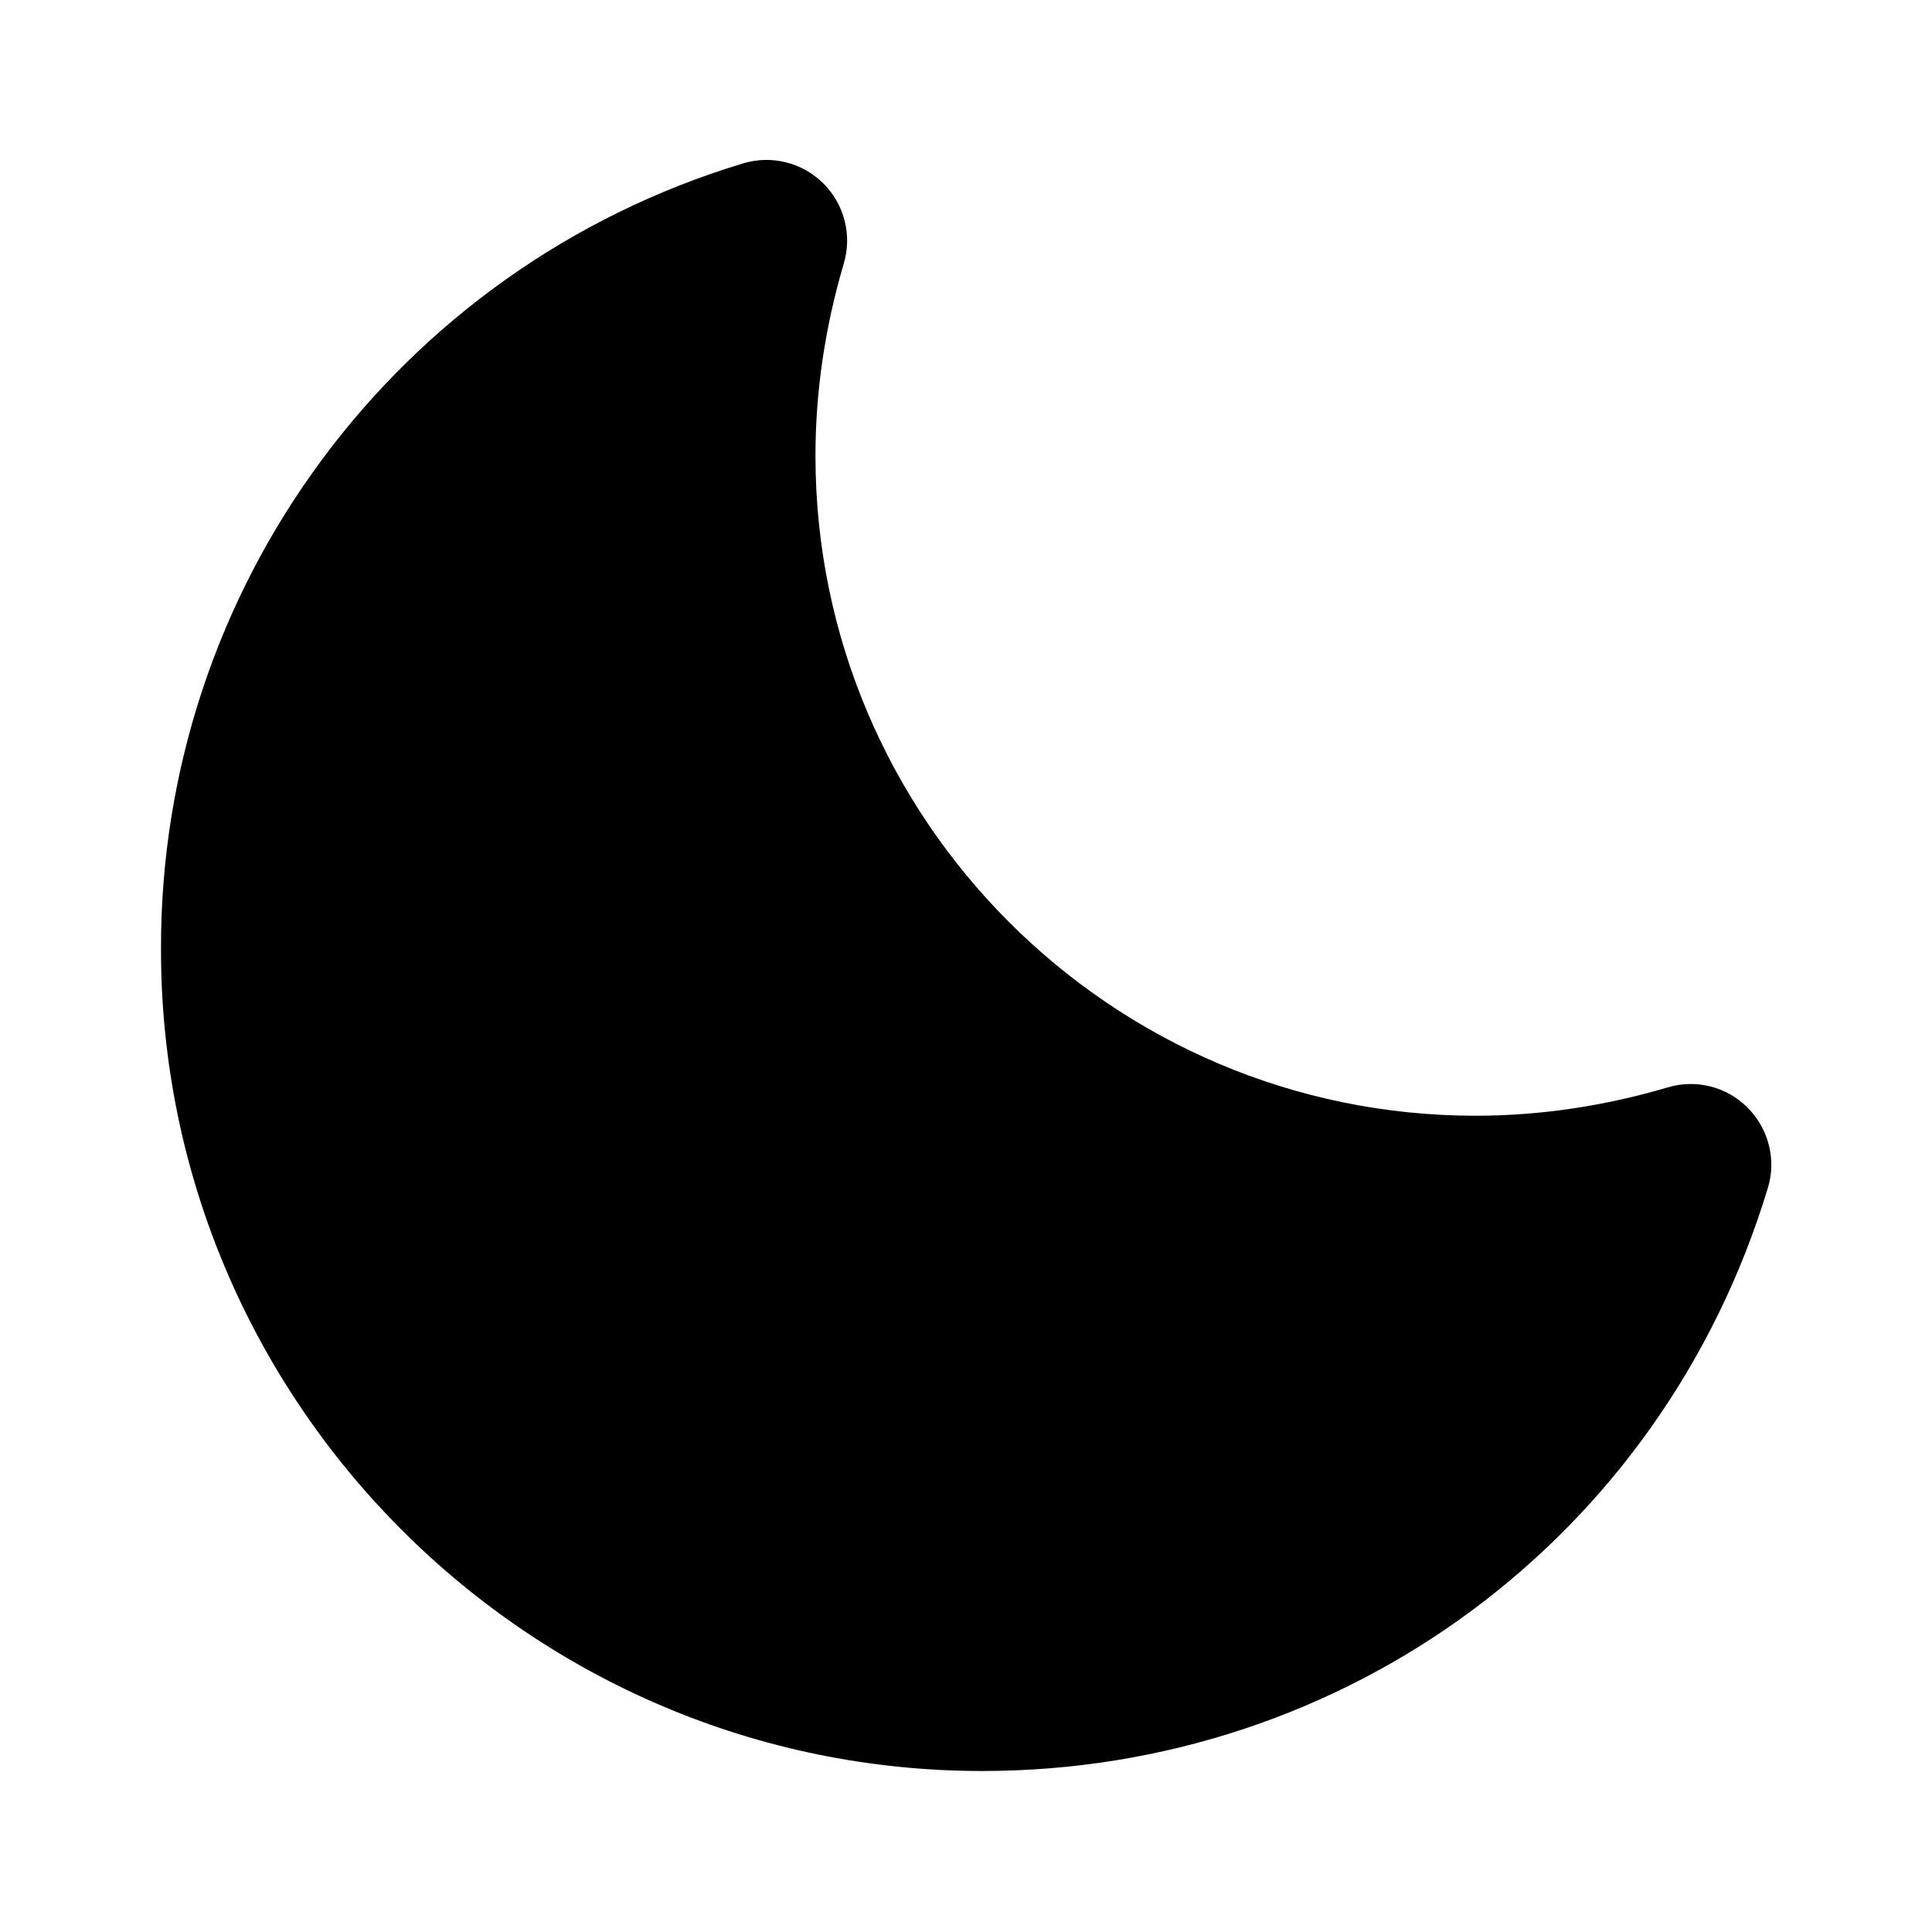
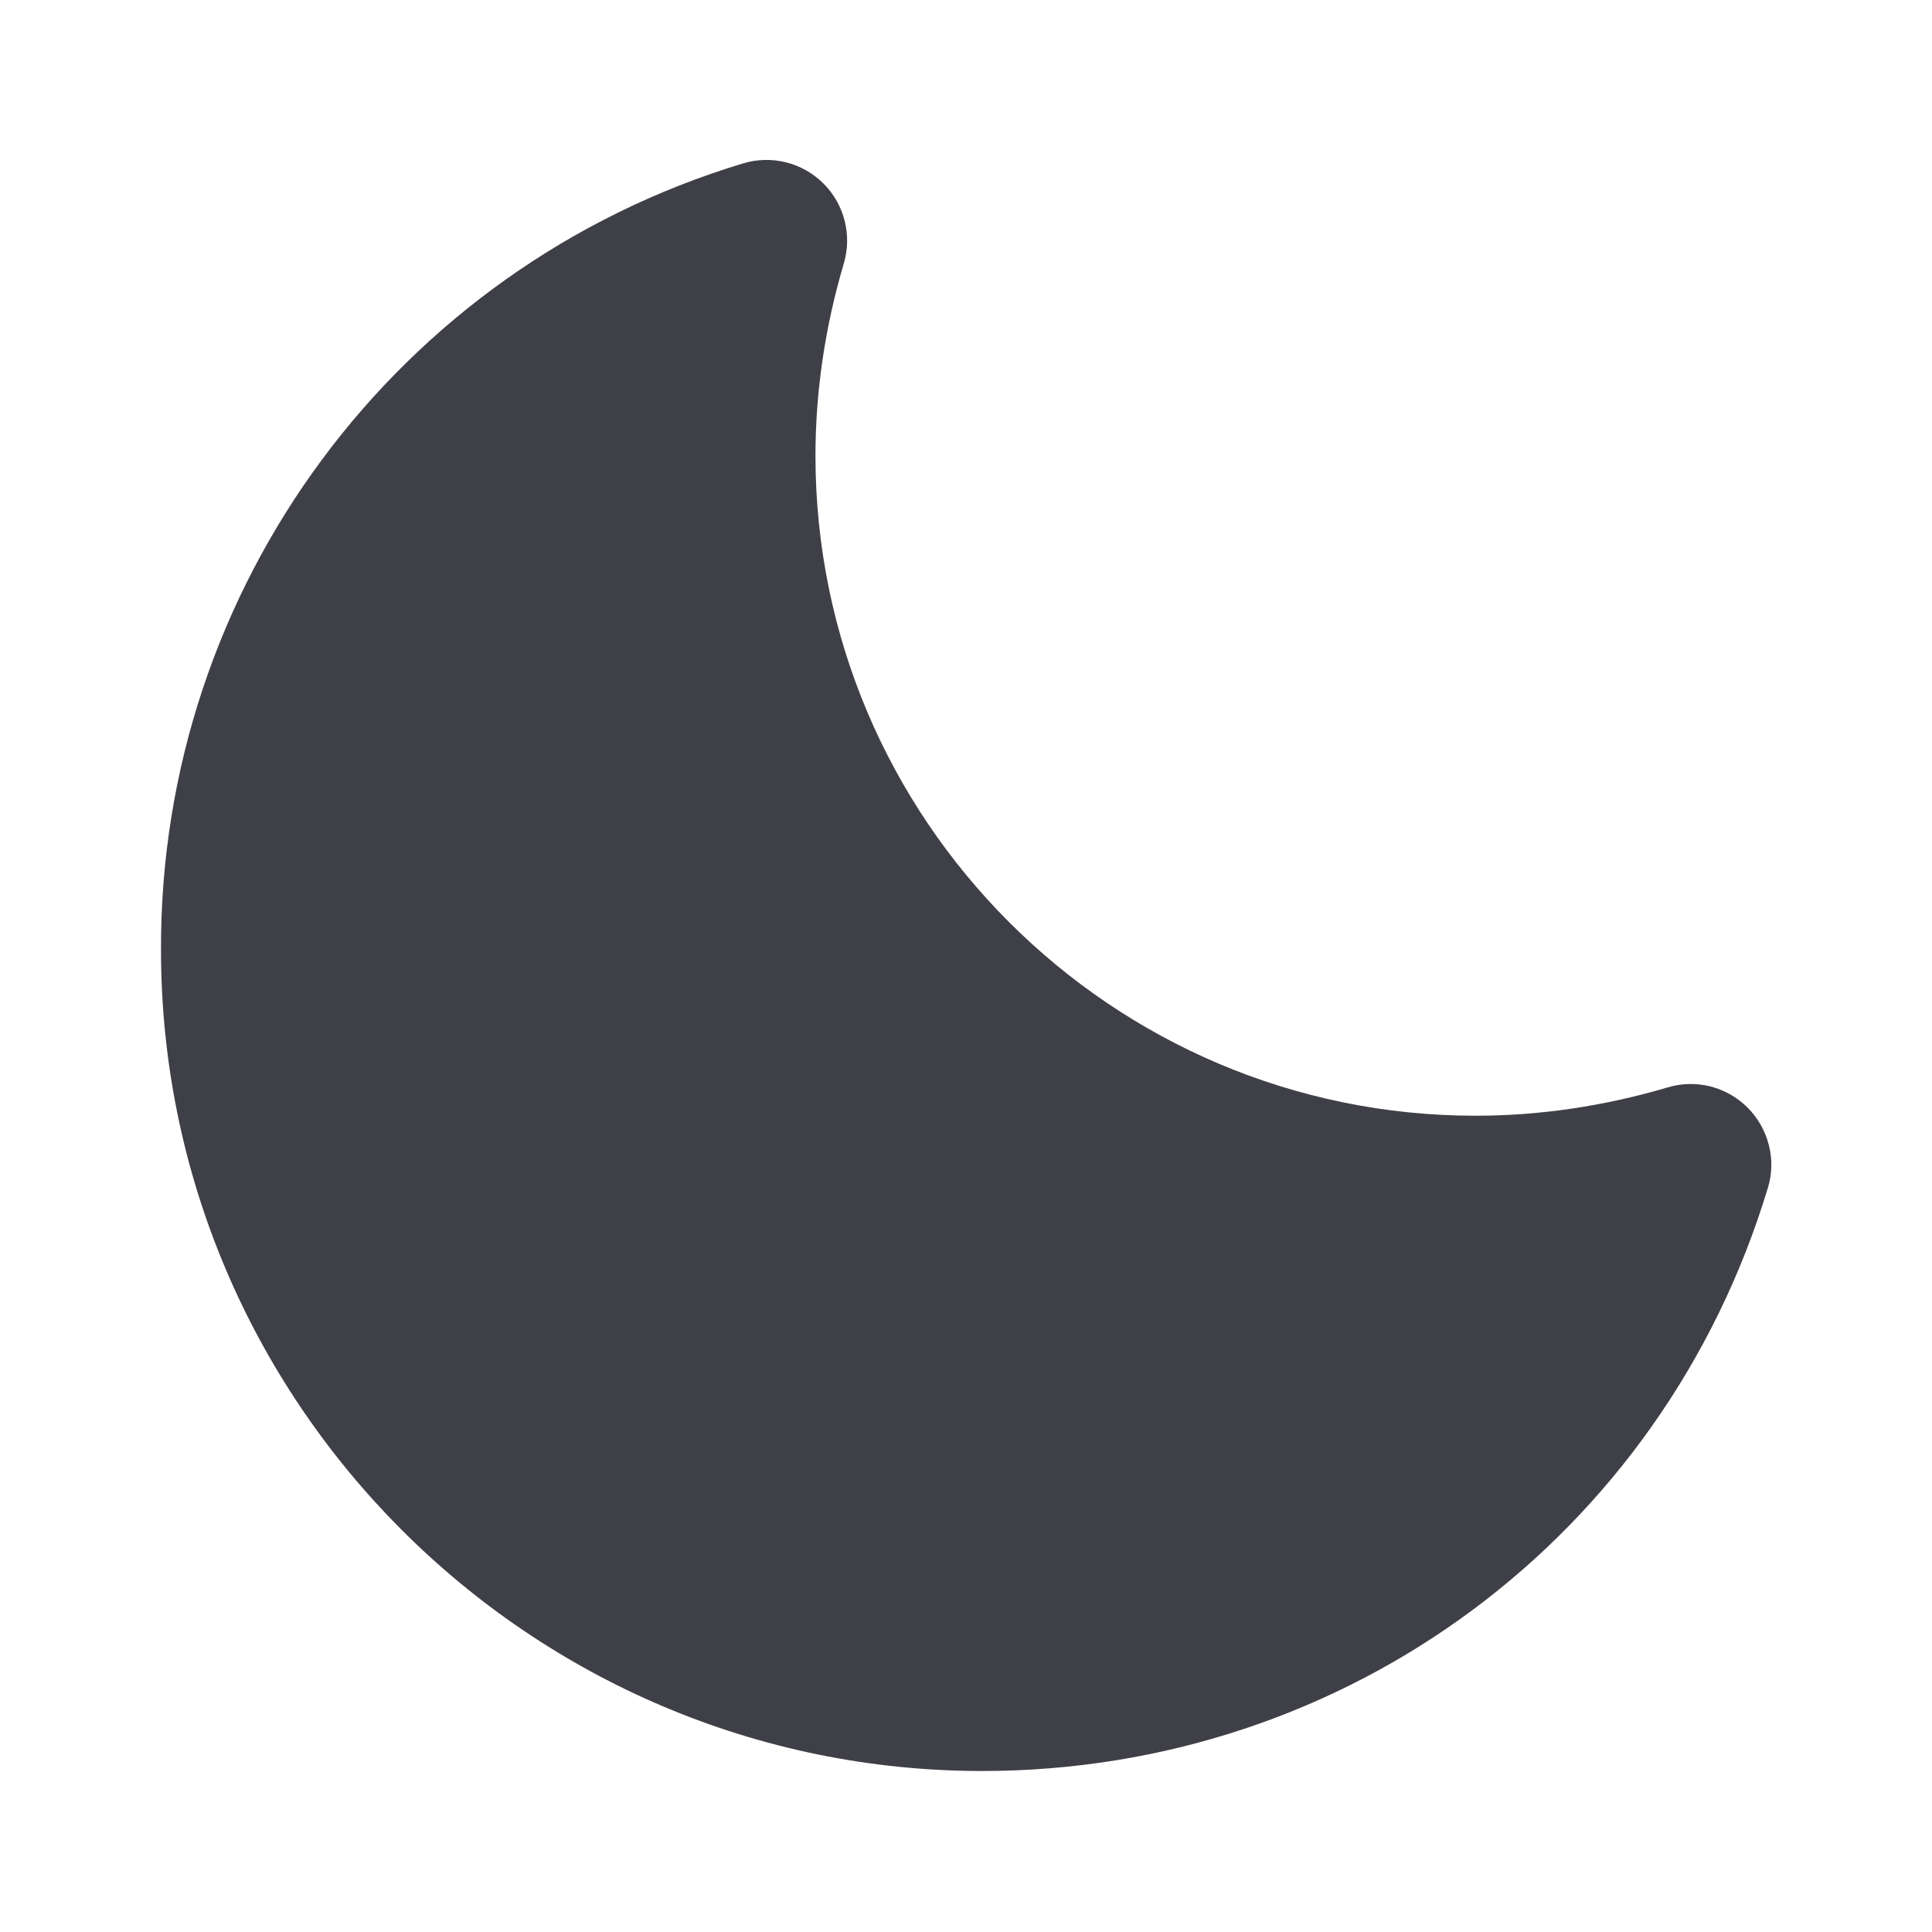
- <svg xmlns="http://www.w3.org/2000/svg" width="24" height="24" fill="currentColor" viewBox="0 0 24 24" transform="" id="injected-svg">
+ <svg xmlns="http://www.w3.org/2000/svg" width="24" height="24" fill="#3F3F47" viewBox="0 0 24 24" transform="" id="injected-svg">
  <path d="M12.2 22c4.53 0 8.45-2.91 9.76-7.24.11-.35.01-.74-.25-1s-.64-.36-1-.25c-.78.23-1.58.35-2.38.35-4.52 0-8.2-3.68-8.2-8.2 0-.8.12-1.6.35-2.38a1.002 1.002 0 0 0-1.25-1.25A10.17 10.17 0 0 0 2 11.8C2 17.42 6.58 22 12.2 22" />
</svg>
